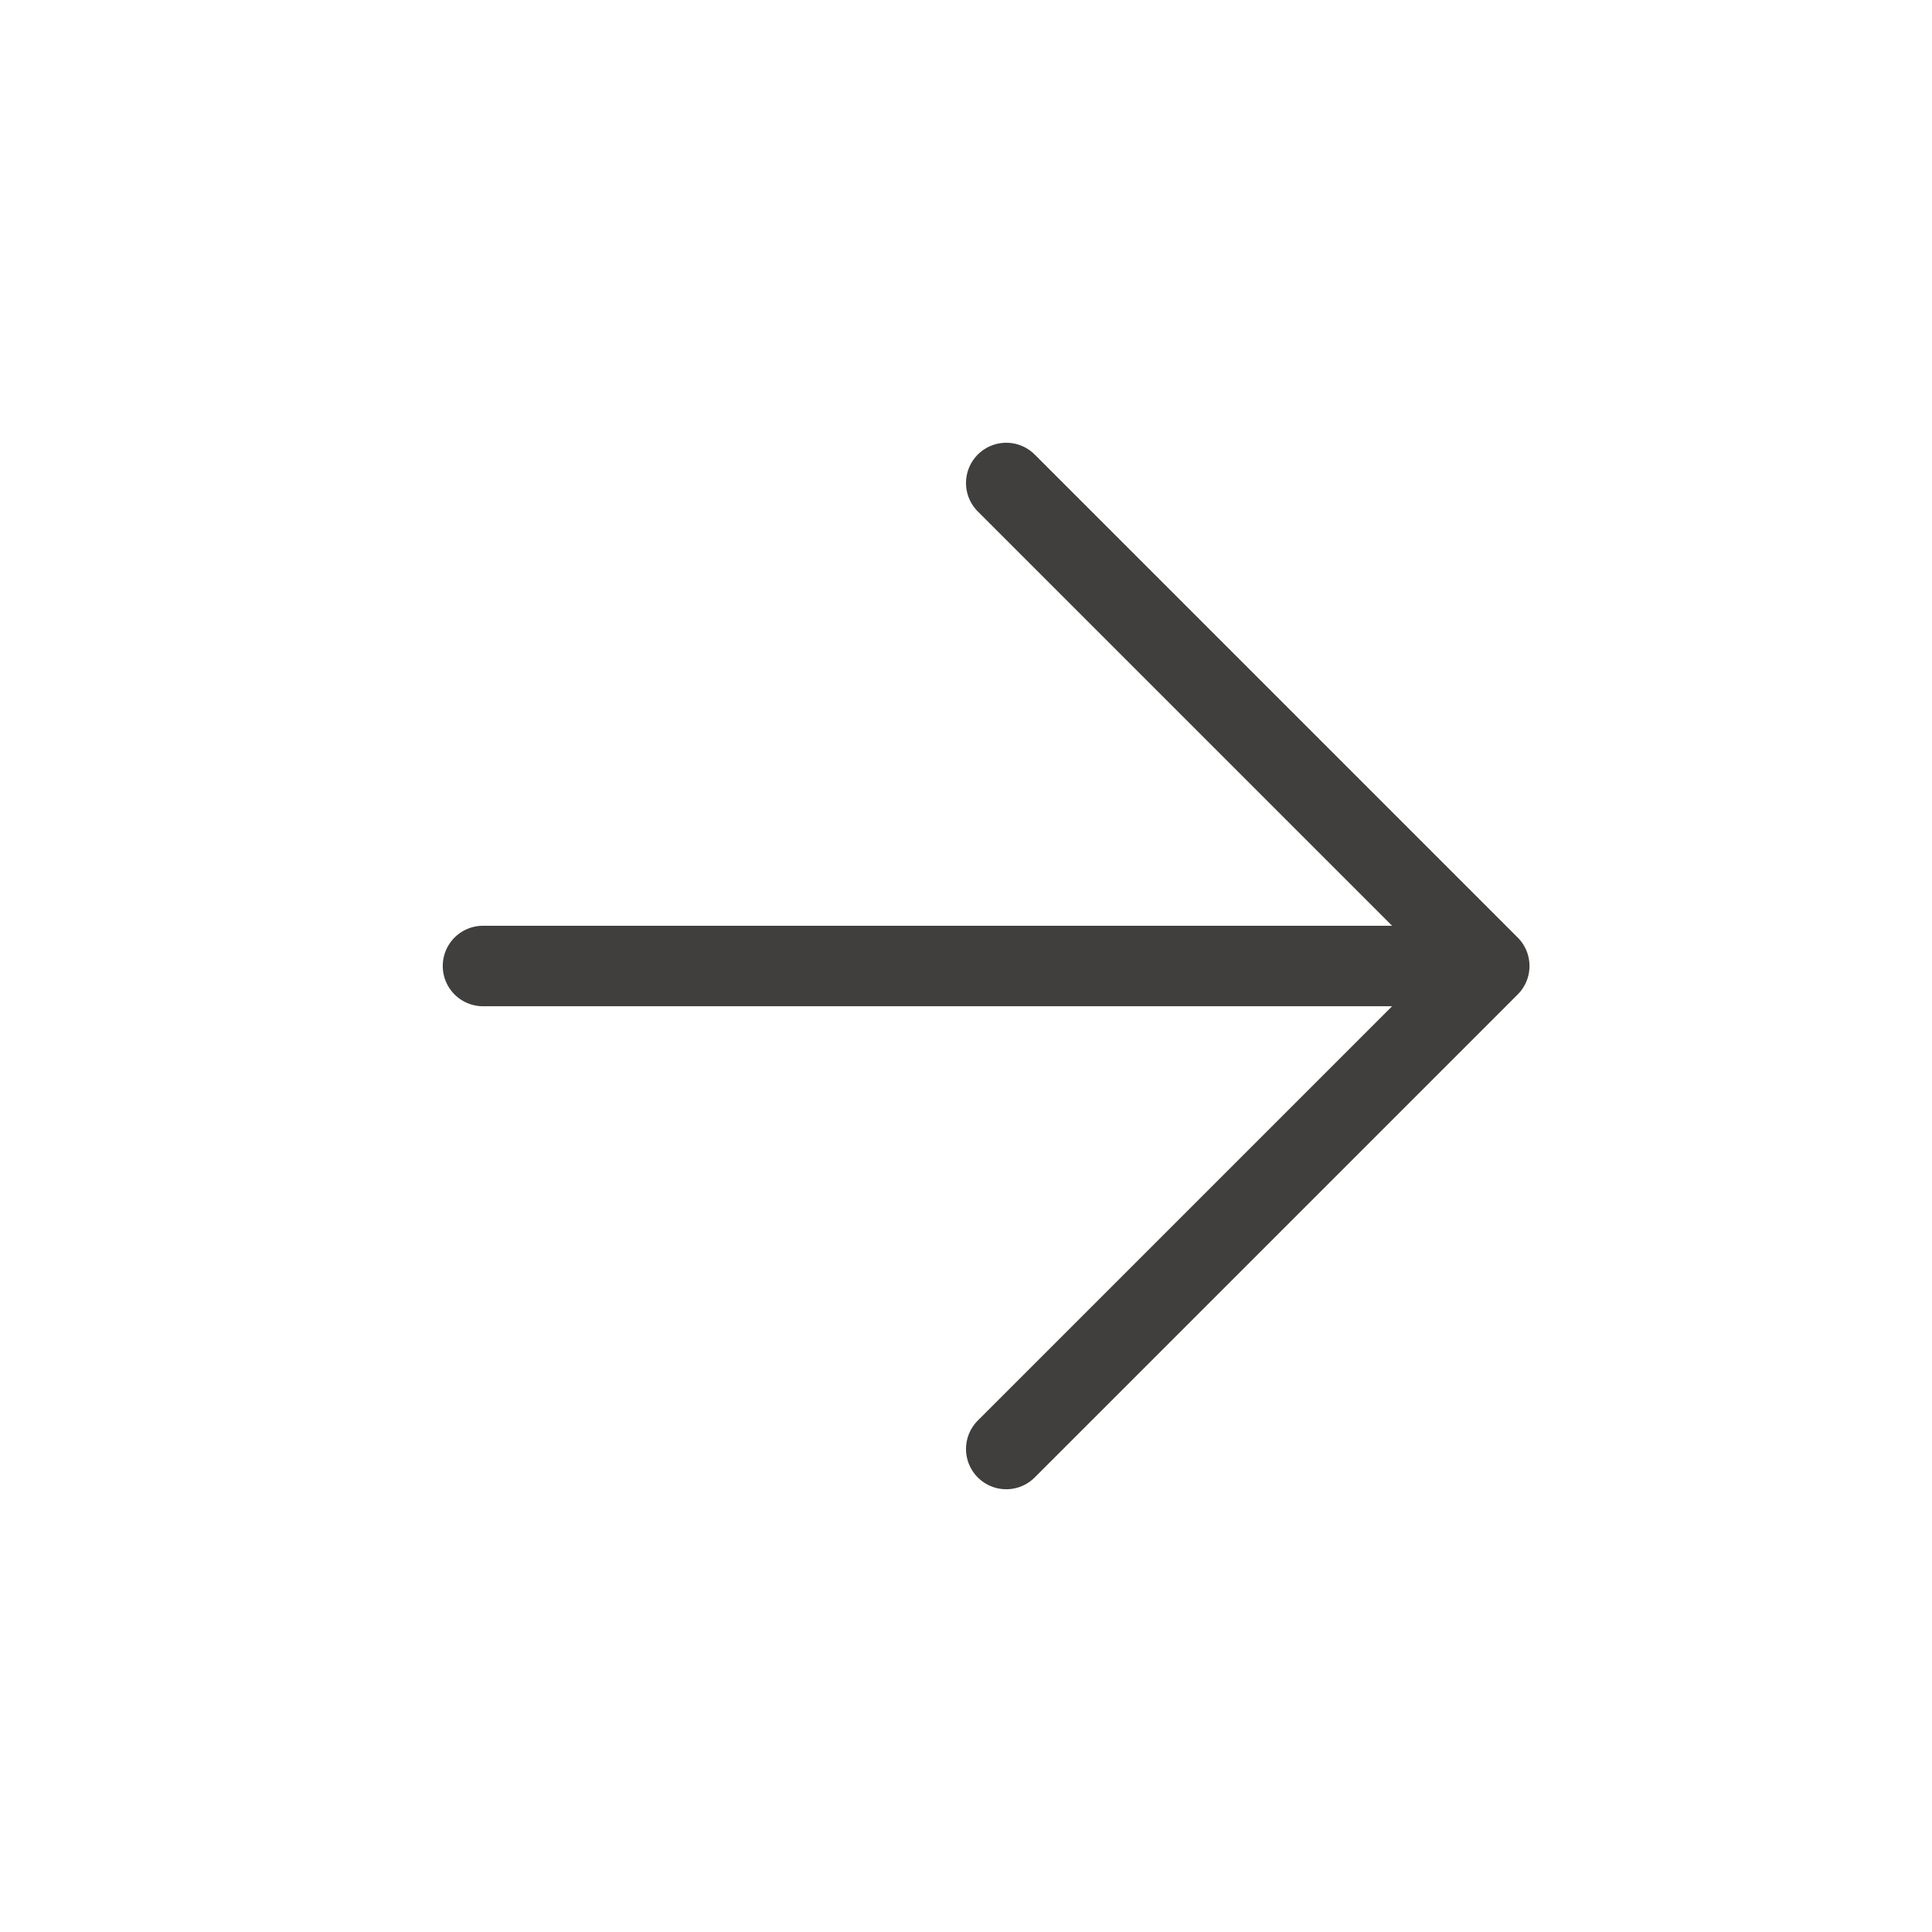
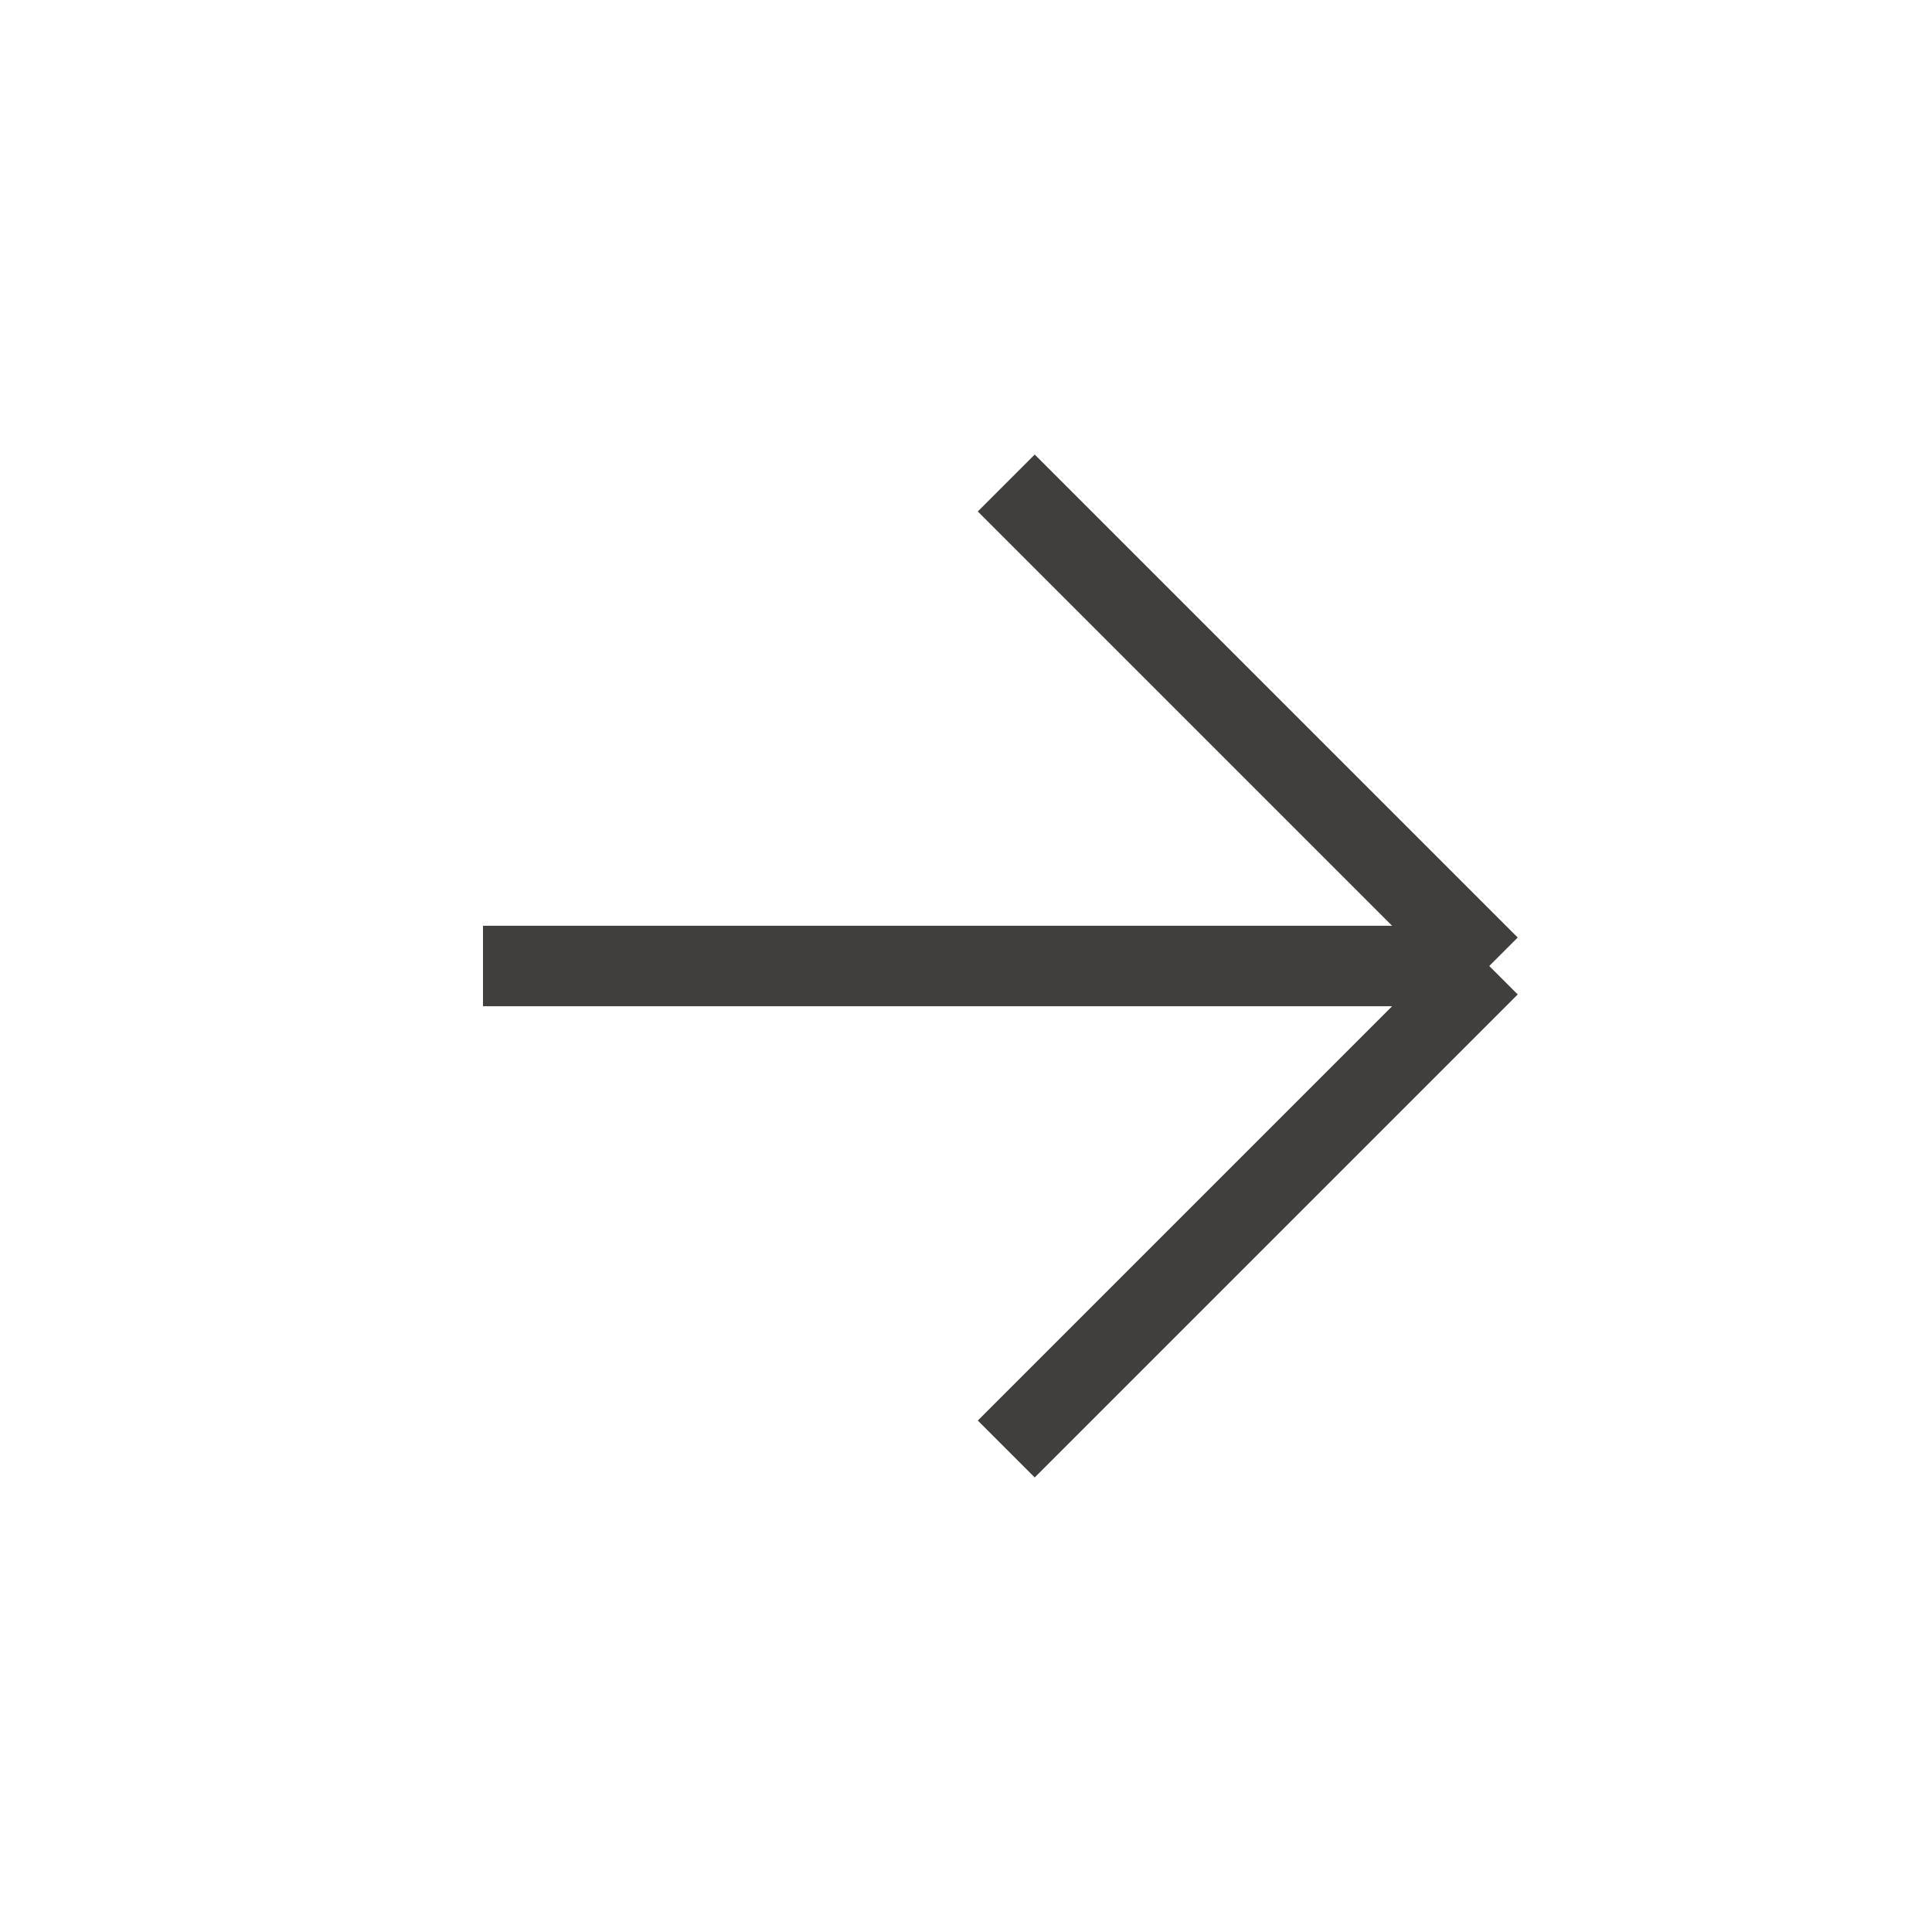
<svg xmlns="http://www.w3.org/2000/svg" width="24" height="24" viewBox="0 0 24 24" fill="none">
  <g id="arrow-right">
-     <path id="Vector" d="M6 12H18.5M18.5 12L12.5 6M18.5 12L12.5 18" stroke="#403F3D" stroke-linecap="round" stroke-linejoin="round" />
+     <path id="Vector" d="M6 12H18.5M18.5 12L12.5 6M18.5 12L12.5 18" stroke="#403F3D" strokeLinecap="round" strokeLinejoin="round" />
  </g>
</svg>
